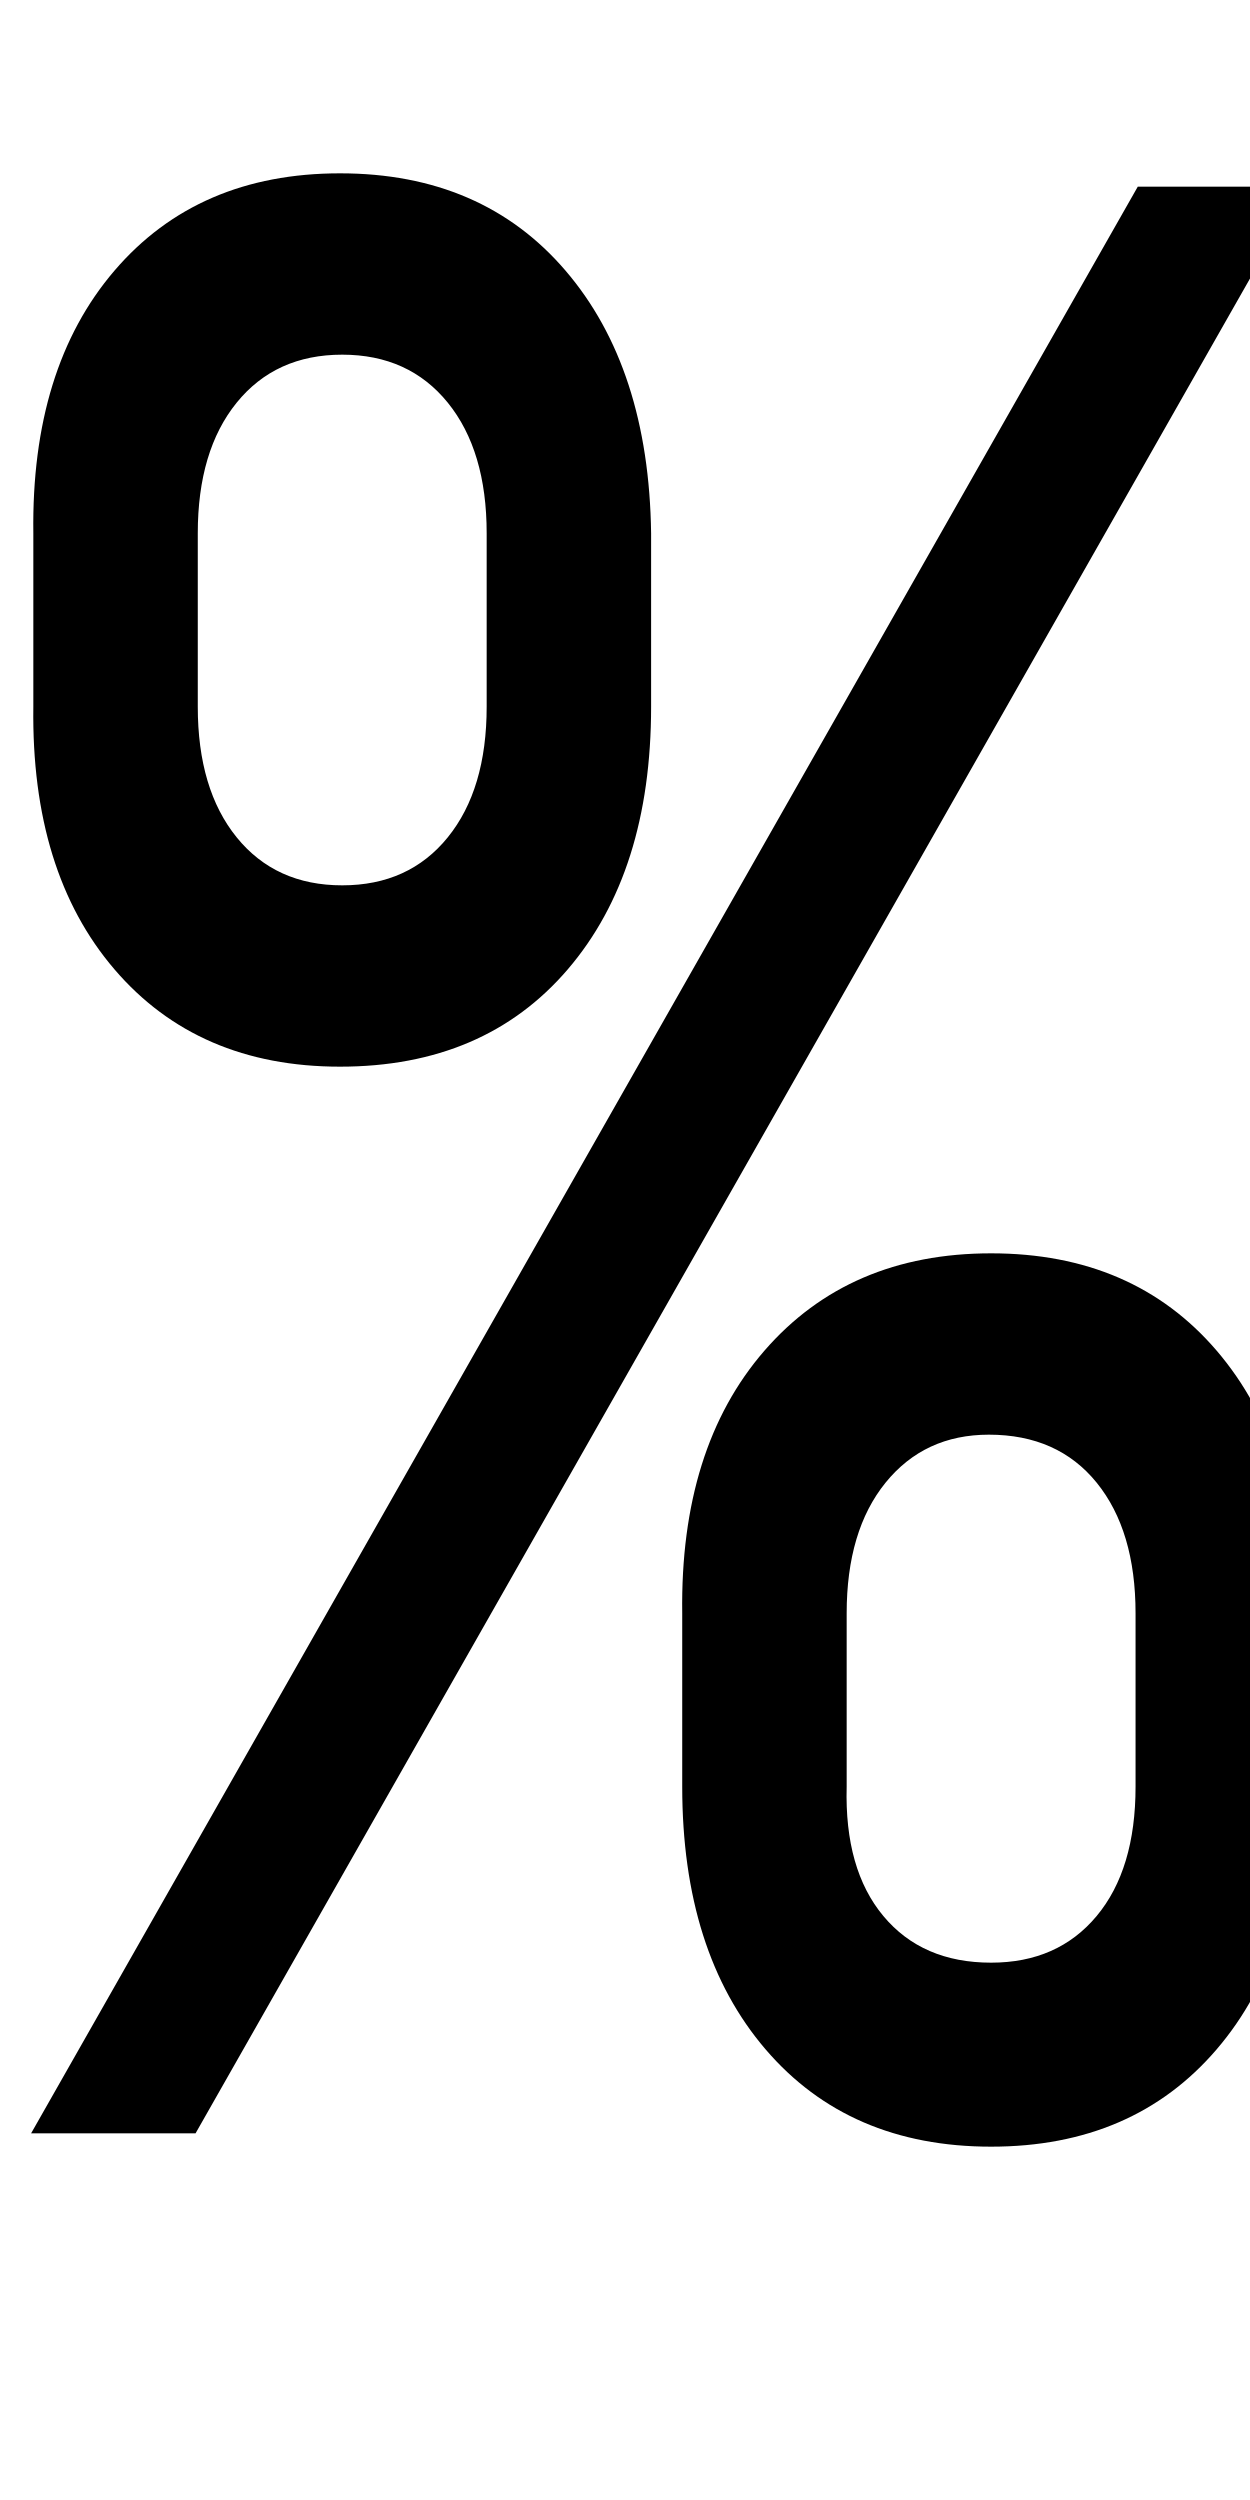
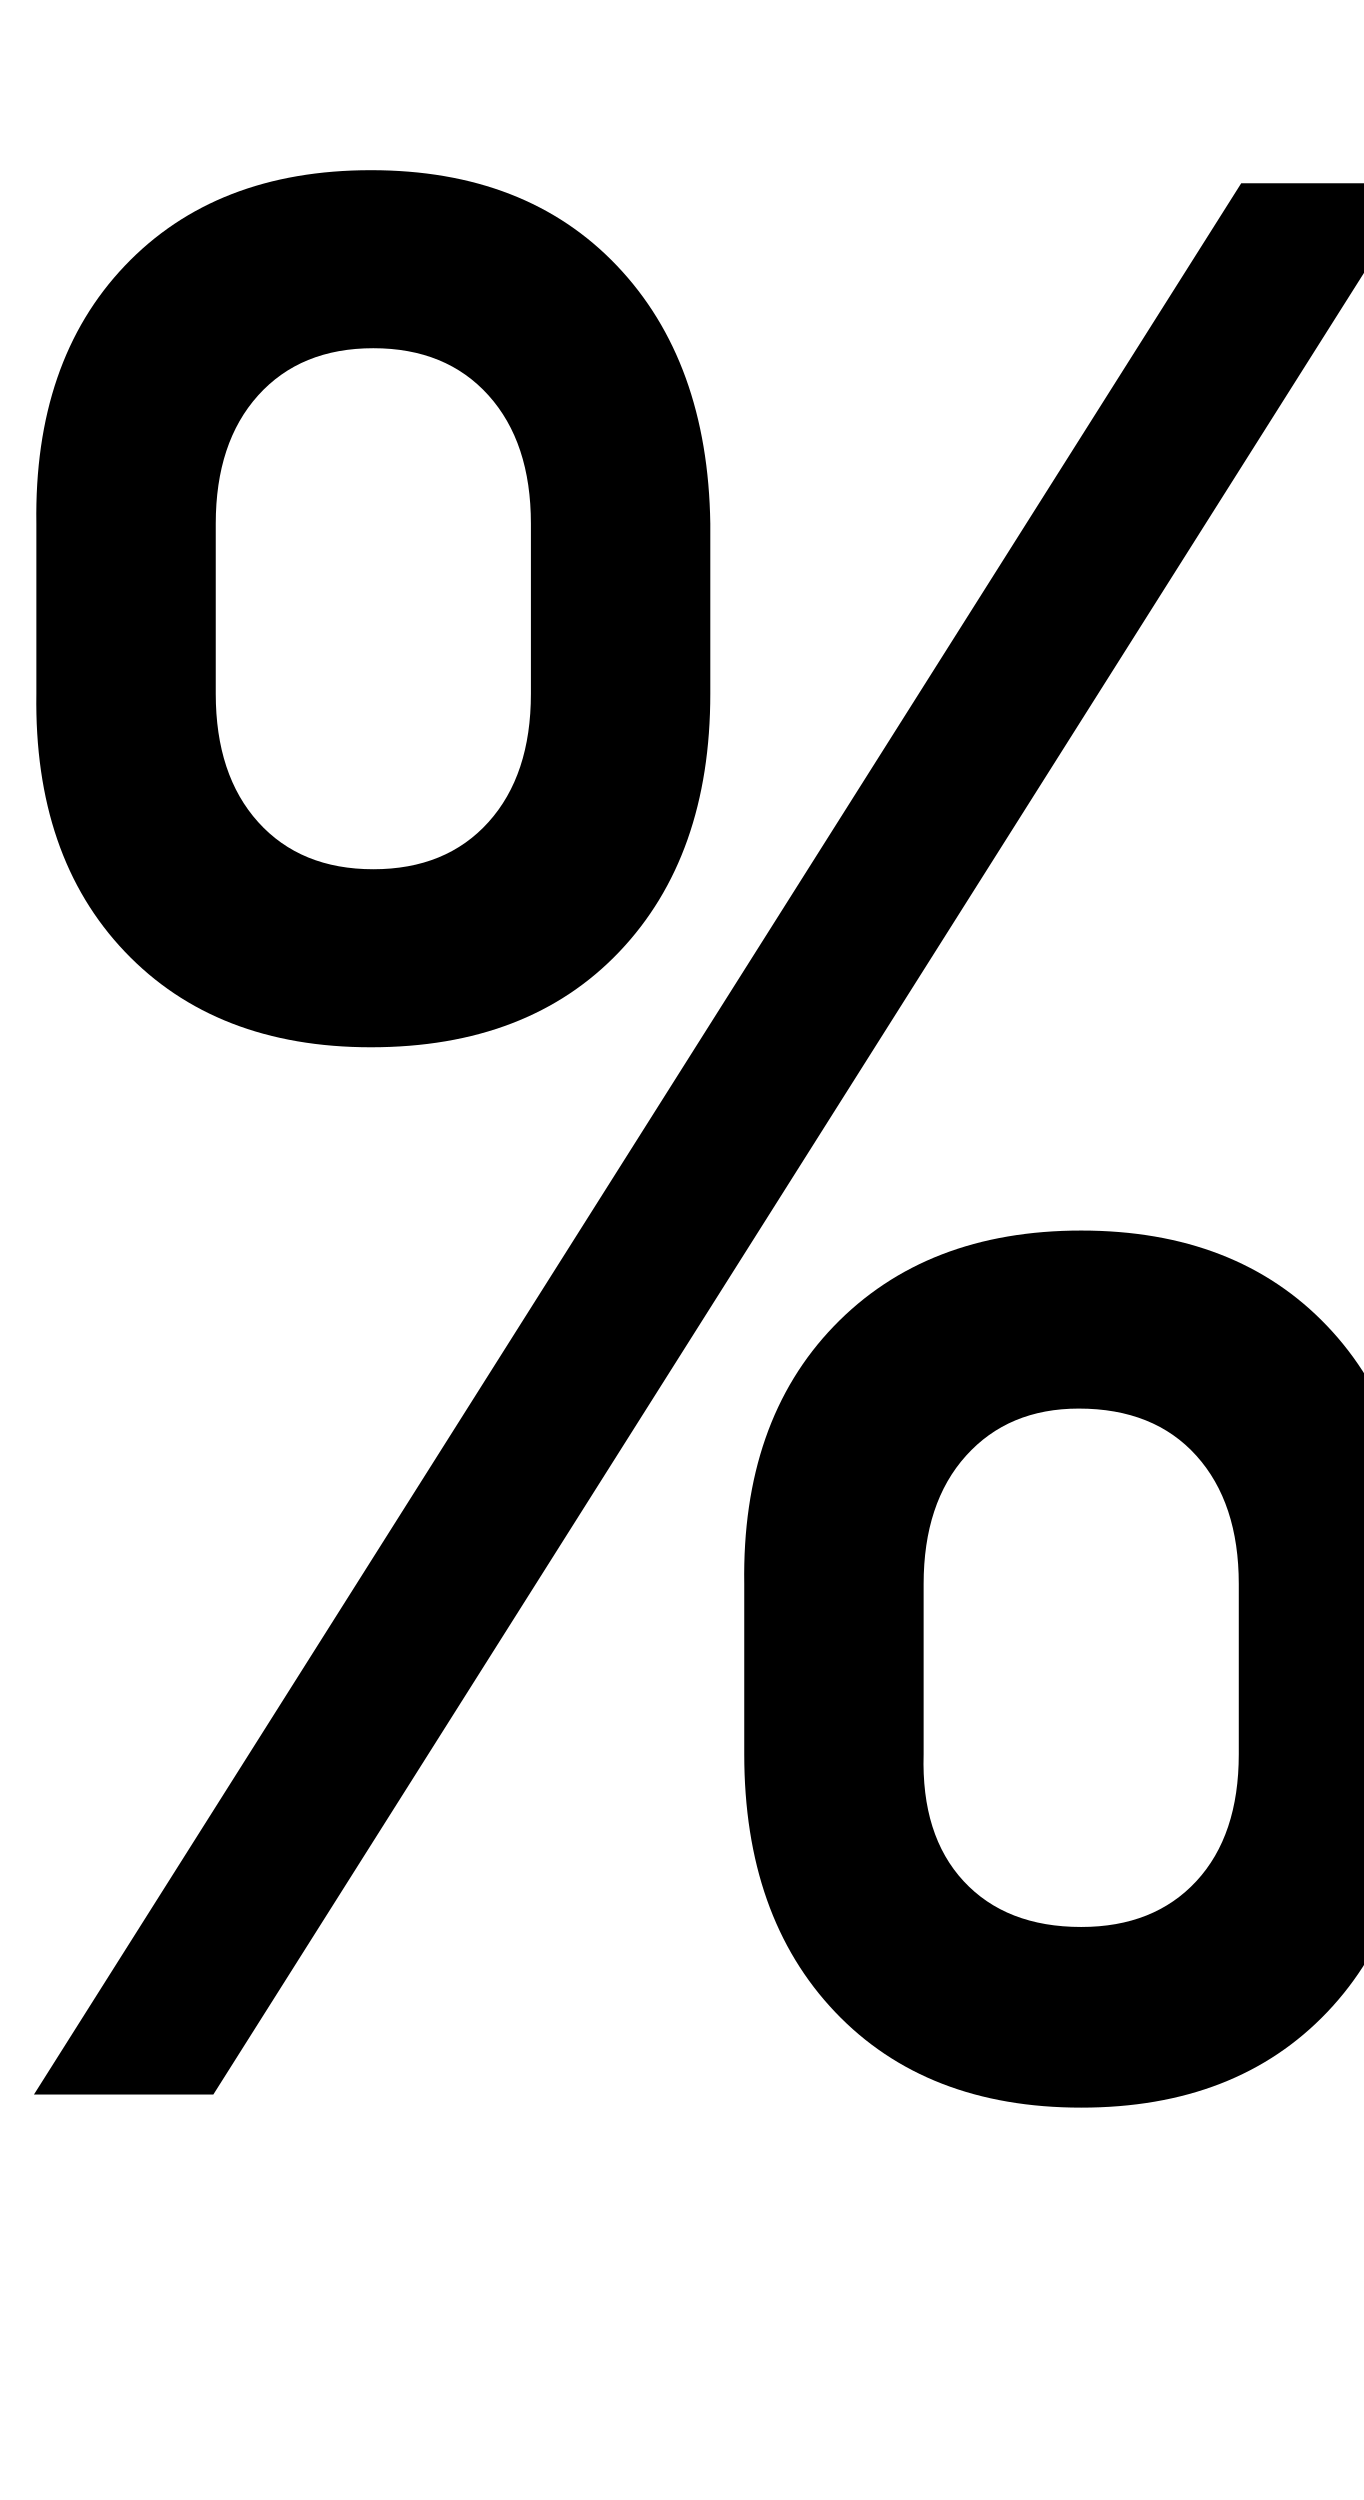
- <svg xmlns="http://www.w3.org/2000/svg" version="1.1" width="18" height="36" viewBox="0 0 18 36">
-   <g transform="translate(0,0), scale(1,1.2)">
+ <svg xmlns="http://www.w3.org/2000/svg" version="1.1" width="18" height="33" viewBox="0 0 18 33">
+   <g transform="translate(0,0), scale(1,1.08)">
    <path d="M0.448 25.6l15.936-23.36h2.368l-15.936 23.36h-2.368zM14.272 25.76q-2.048 0-3.248-1.168t-1.2-3.152v-2.080q-0.032-1.984 1.184-3.152t3.264-1.168 3.248 1.168 1.2 3.152v2.080q0 1.984-1.2 3.152t-3.248 1.168zM14.272 23.552q0.96 0 1.52-0.56t0.56-1.552v-2.080q0-0.992-0.56-1.568t-1.552-0.576q-0.928 0-1.488 0.576t-0.56 1.568v2.080q-0.032 0.992 0.528 1.552t1.552 0.56zM4.896 12.8q-2.048 0-3.248-1.168t-1.168-3.152v-2.080q-0.032-1.984 1.168-3.152t3.248-1.168 3.248 1.168 1.232 3.152v2.080q0 1.984-1.2 3.152t-3.28 1.168zM4.928 10.624q0.96 0 1.52-0.576t0.56-1.568v-2.080q0-0.992-0.56-1.568t-1.52-0.576-1.52 0.576-0.56 1.568v2.080q0 0.992 0.56 1.568t1.52 0.576z" />
  </g>
</svg>
